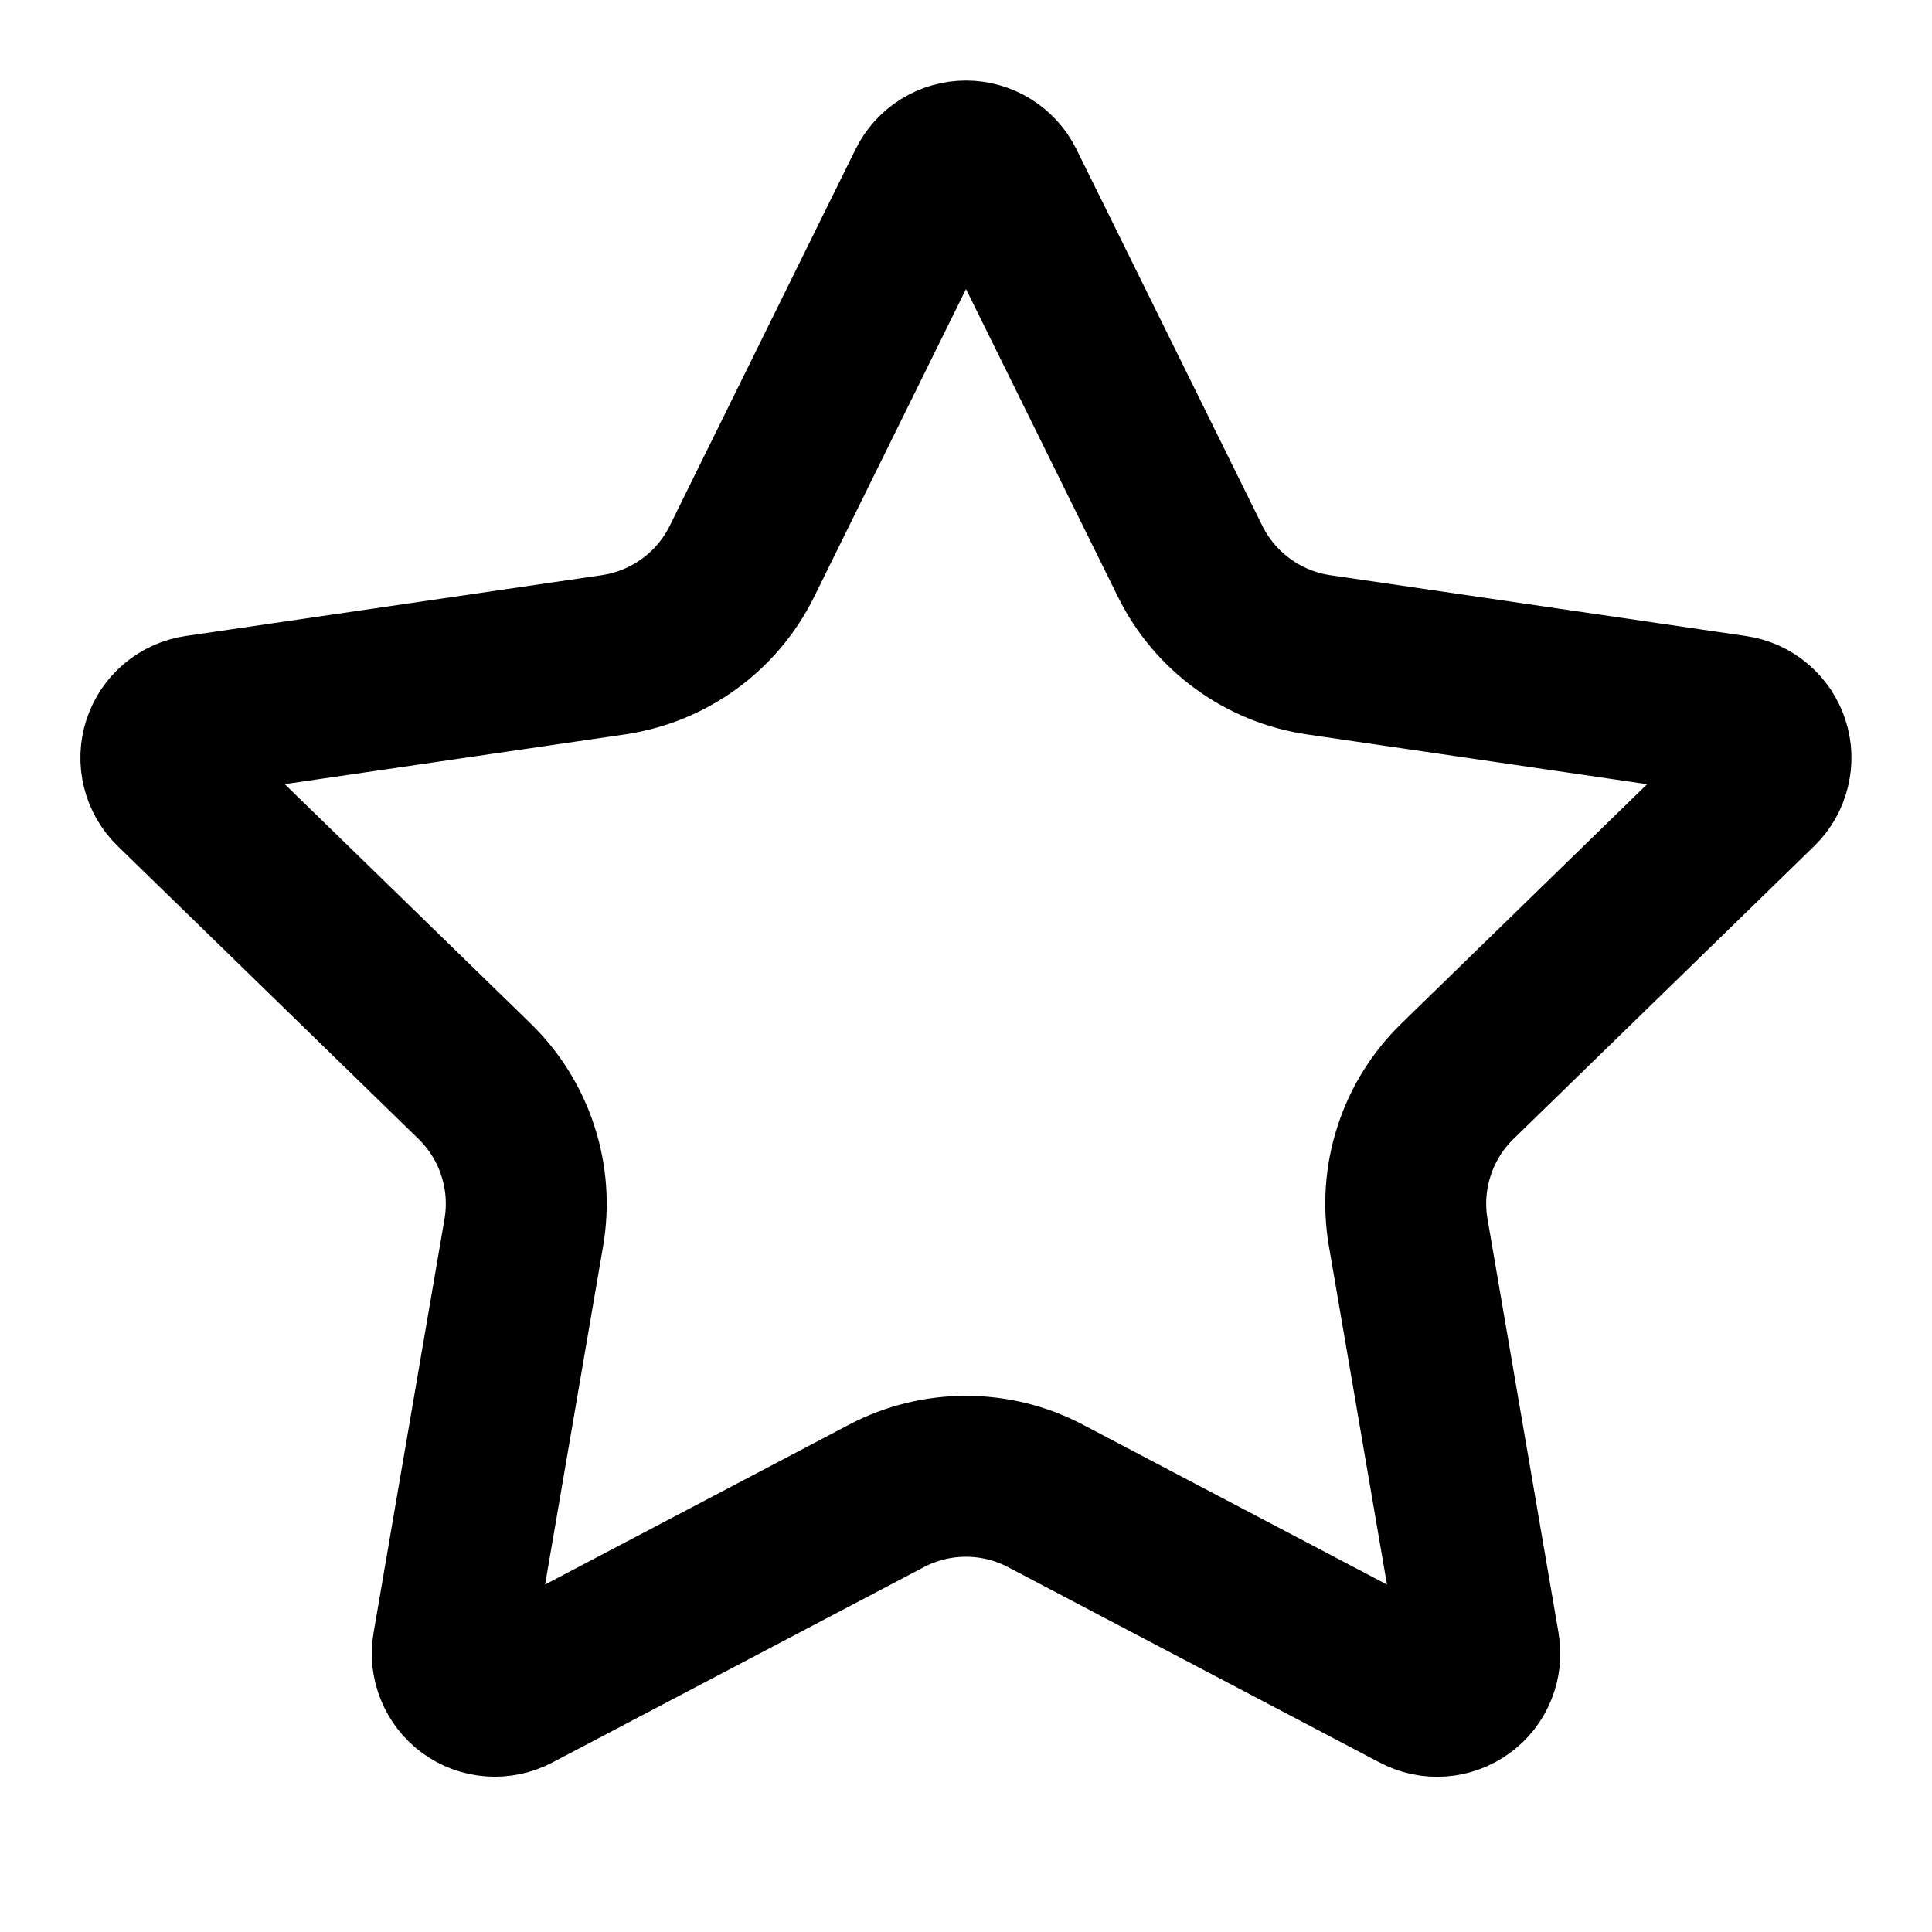
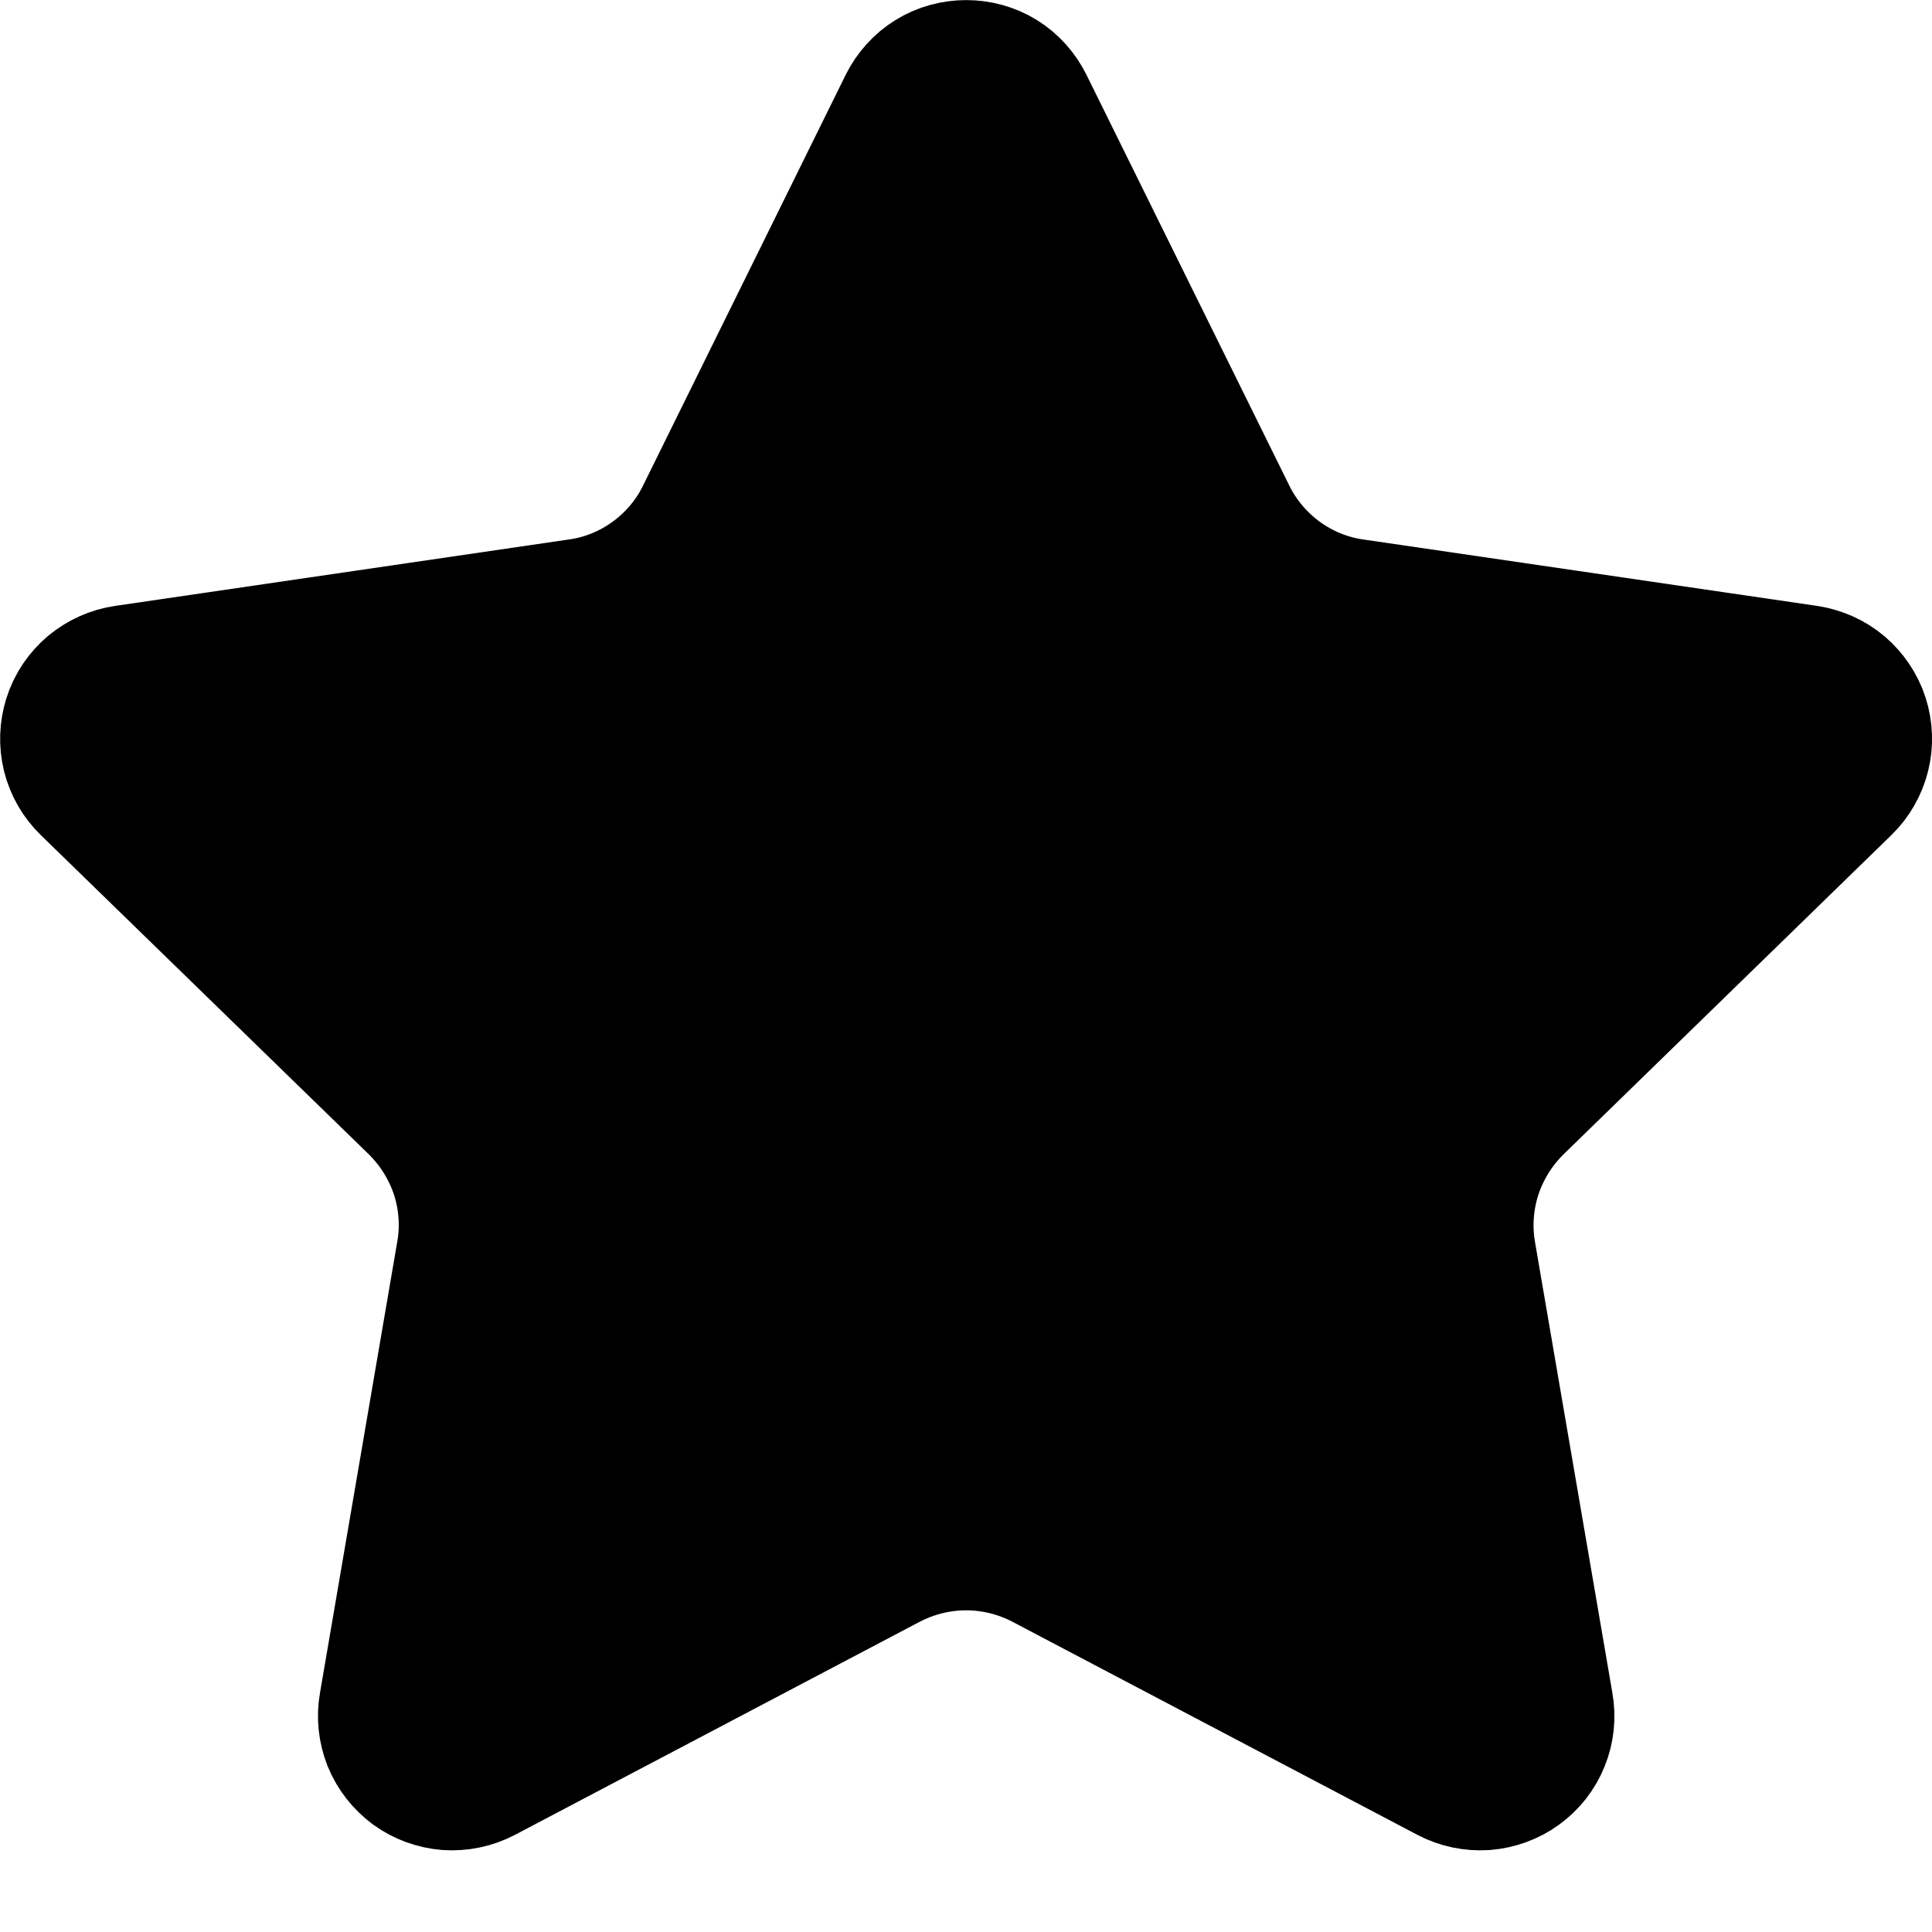
- <svg xmlns="http://www.w3.org/2000/svg" width="24" height="24" viewBox="0 0 24 24" fill="none">
-   <path d="M11.525 2.295C11.569 2.206 11.636 2.132 11.72 2.08C11.804 2.028 11.901 2 12 2C12.099 2 12.195 2.028 12.279 2.08C12.363 2.132 12.431 2.206 12.475 2.295L14.785 6.974C14.937 7.282 15.162 7.548 15.44 7.75C15.717 7.952 16.04 8.084 16.38 8.134L21.546 8.89C21.644 8.904 21.736 8.945 21.811 9.009C21.887 9.073 21.943 9.156 21.974 9.251C22.005 9.345 22.008 9.445 21.984 9.541C21.961 9.637 21.911 9.725 21.84 9.794L18.104 13.432C17.858 13.672 17.673 13.968 17.567 14.296C17.46 14.623 17.435 14.971 17.493 15.31L18.375 20.45C18.392 20.548 18.382 20.648 18.344 20.741C18.307 20.833 18.245 20.913 18.164 20.971C18.084 21.029 17.989 21.064 17.89 21.071C17.791 21.078 17.692 21.057 17.604 21.01L12.986 18.582C12.682 18.422 12.343 18.339 11.999 18.339C11.656 18.339 11.317 18.422 11.013 18.582L6.396 21.01C6.308 21.056 6.209 21.077 6.11 21.07C6.011 21.063 5.916 21.029 5.836 20.97C5.756 20.912 5.694 20.832 5.657 20.74C5.619 20.648 5.609 20.548 5.626 20.45L6.507 15.311C6.565 14.972 6.54 14.623 6.433 14.296C6.327 13.969 6.142 13.672 5.896 13.432L2.16 9.795C2.088 9.726 2.038 9.638 2.014 9.542C1.99 9.446 1.993 9.345 2.024 9.25C2.055 9.156 2.111 9.072 2.187 9.008C2.263 8.944 2.356 8.903 2.454 8.889L7.619 8.134C7.959 8.084 8.282 7.953 8.56 7.751C8.839 7.549 9.064 7.282 9.216 6.974L11.525 2.295Z" stroke="currentColor" stroke-width="1.999" stroke-linecap="round" stroke-linejoin="round" />
+ <svg xmlns="http://www.w3.org/2000/svg" width="11" height="11" viewBox="0 0 11 11" fill="none">
+   <path d="M5.263 0.647C5.285 0.603 5.319 0.565 5.361 0.539C5.403 0.513 5.452 0.5 5.501 0.5C5.55 0.5 5.599 0.513 5.641 0.539C5.683 0.565 5.716 0.603 5.738 0.647L6.893 2.986C6.969 3.14 7.082 3.274 7.221 3.375C7.36 3.476 7.521 3.542 7.691 3.566L10.274 3.944C10.323 3.952 10.369 3.972 10.407 4.004C10.444 4.036 10.473 4.078 10.488 4.125C10.503 4.172 10.505 4.222 10.493 4.27C10.481 4.318 10.456 4.362 10.421 4.396L8.553 6.215C8.43 6.336 8.338 6.484 8.284 6.647C8.231 6.811 8.218 6.985 8.247 7.154L8.688 9.724C8.697 9.773 8.692 9.824 8.673 9.87C8.655 9.916 8.623 9.956 8.583 9.985C8.543 10.014 8.495 10.031 8.446 10.035C8.396 10.038 8.347 10.028 8.303 10.005L5.994 8.79C5.842 8.711 5.672 8.669 5.501 8.669C5.329 8.669 5.16 8.711 5.007 8.79L2.699 10.005C2.655 10.028 2.606 10.038 2.556 10.035C2.507 10.031 2.459 10.014 2.419 9.985C2.379 9.955 2.348 9.916 2.329 9.87C2.311 9.824 2.305 9.773 2.314 9.724L2.754 7.155C2.784 6.985 2.771 6.811 2.718 6.647C2.664 6.484 2.572 6.336 2.449 6.215L0.581 4.397C0.545 4.362 0.52 4.319 0.508 4.271C0.496 4.222 0.498 4.172 0.513 4.125C0.528 4.077 0.557 4.035 0.595 4.003C0.633 3.972 0.679 3.951 0.728 3.944L3.31 3.566C3.481 3.542 3.642 3.476 3.781 3.375C3.92 3.274 4.033 3.141 4.109 2.986L5.263 0.647Z" fill="currentColor" stroke="currentColor" stroke-width="0.999" stroke-linecap="round" stroke-linejoin="round" />
</svg>
